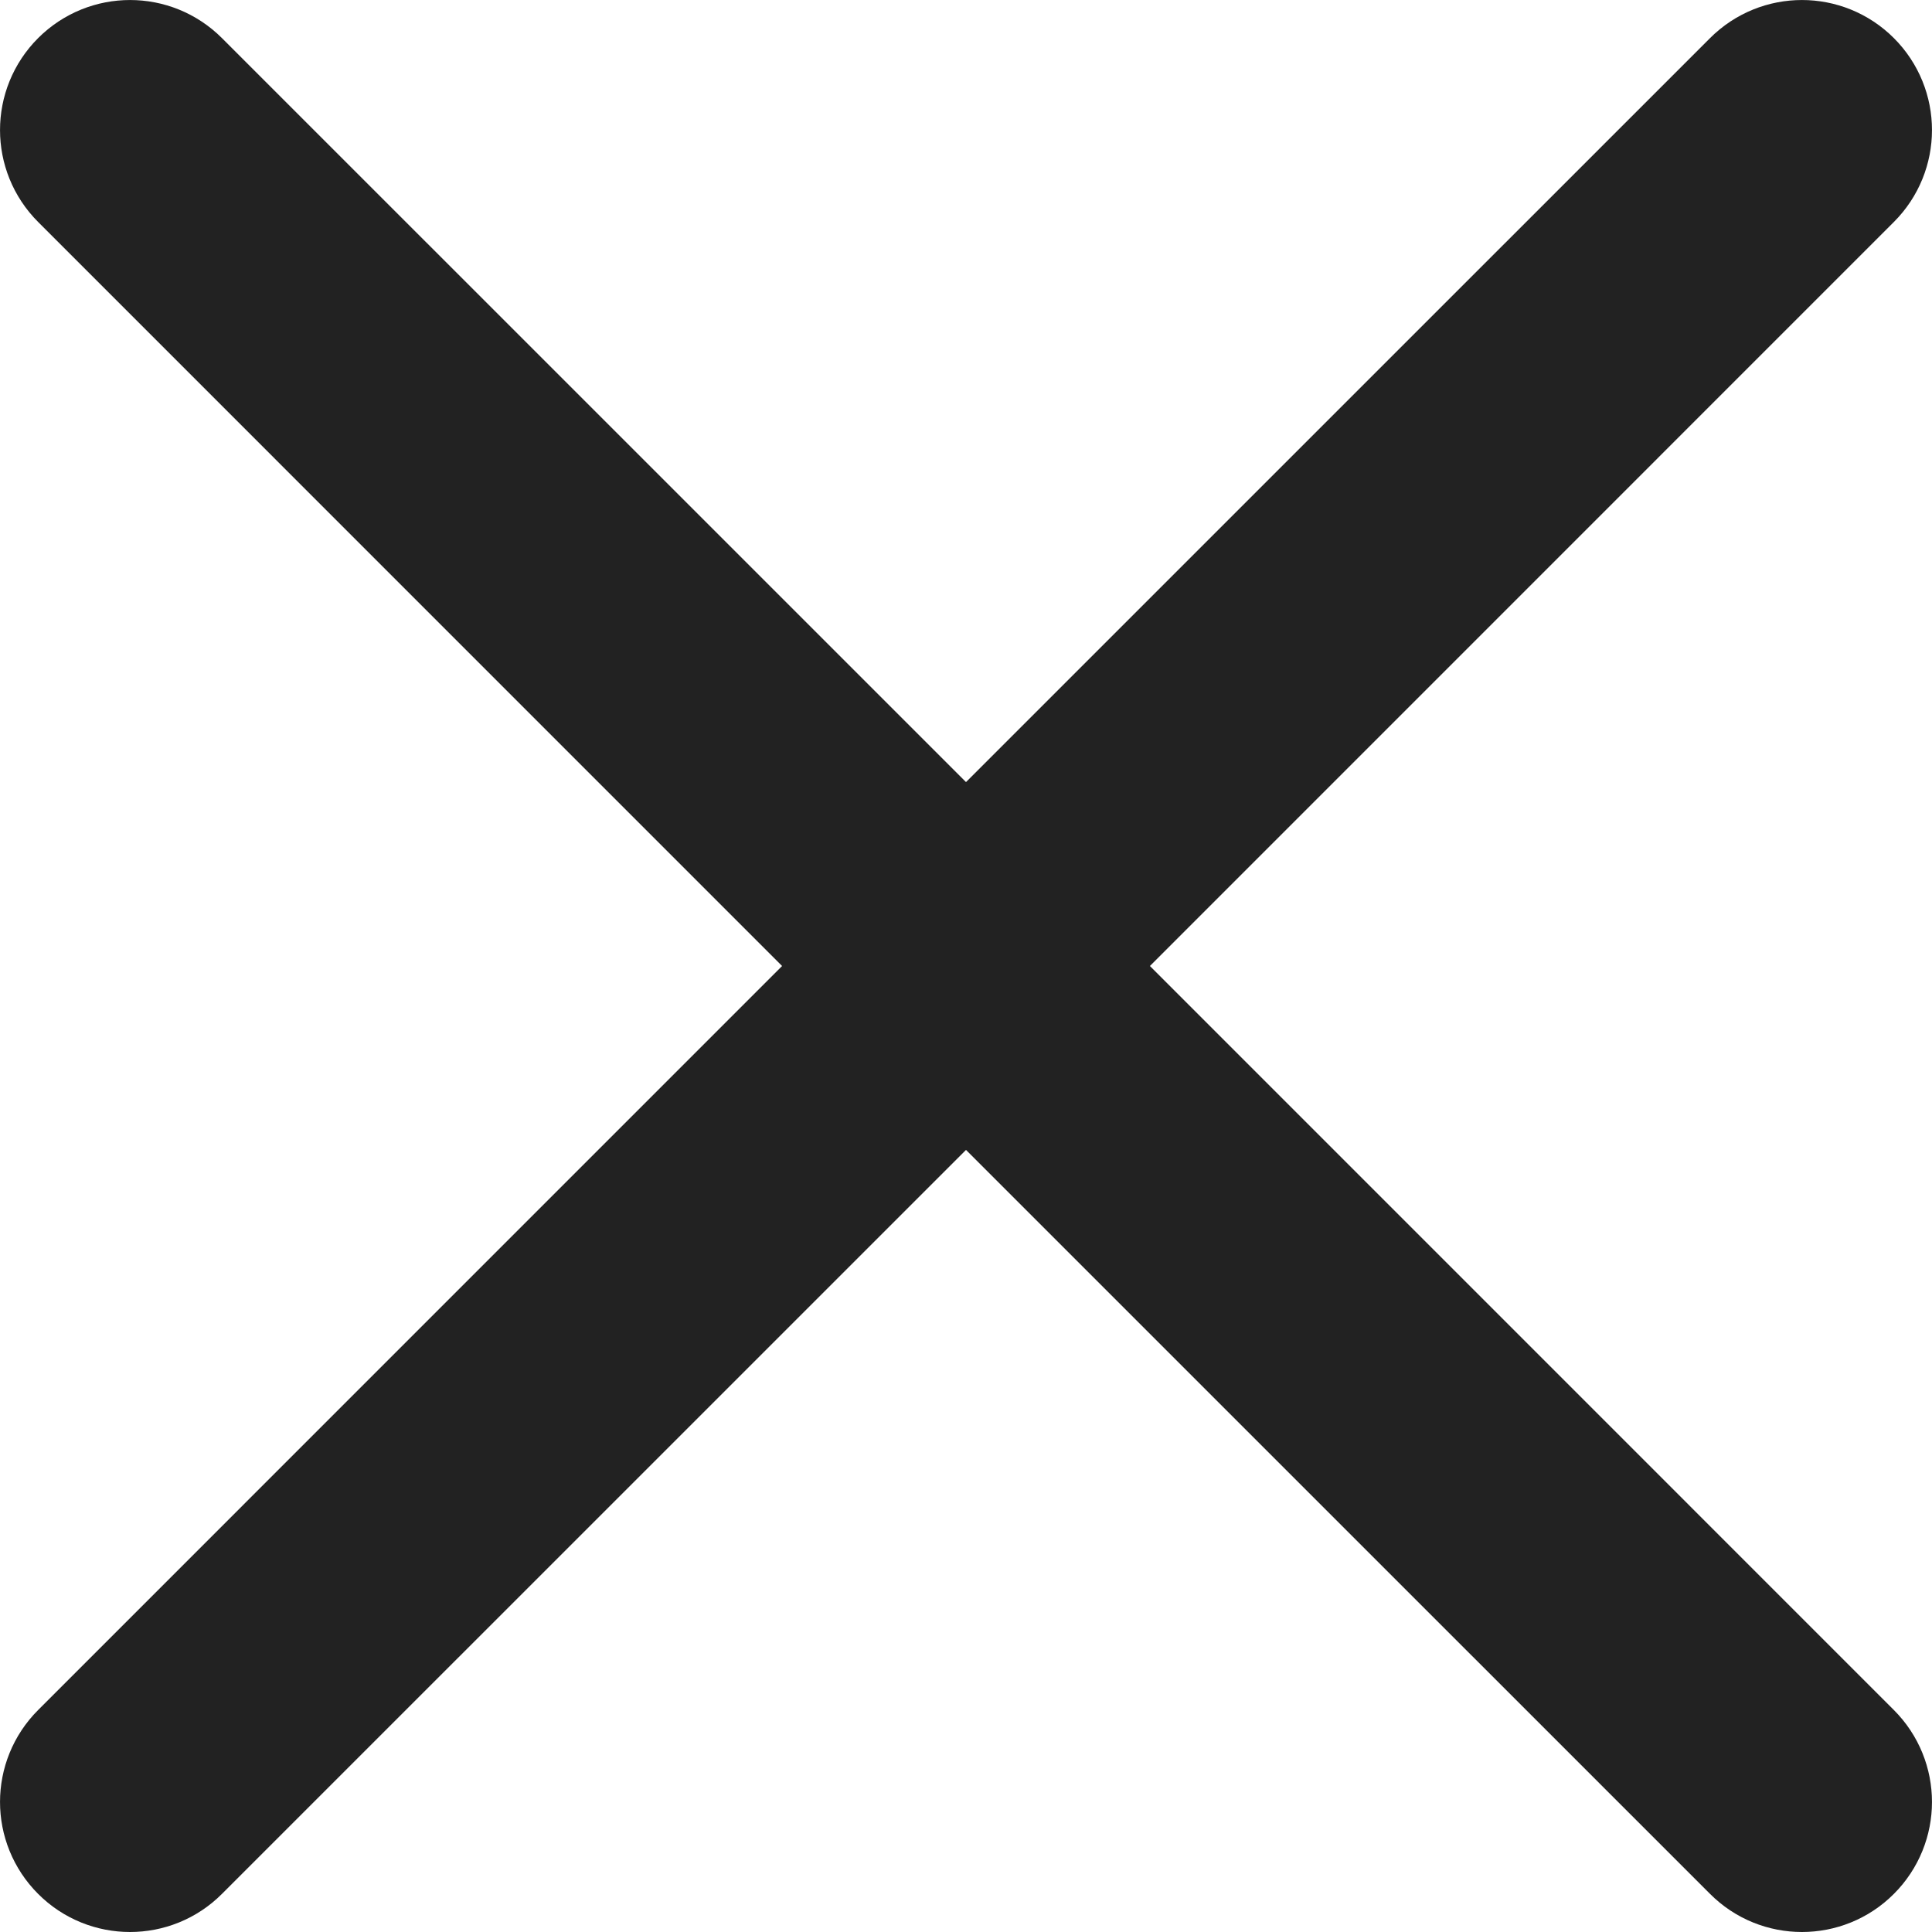
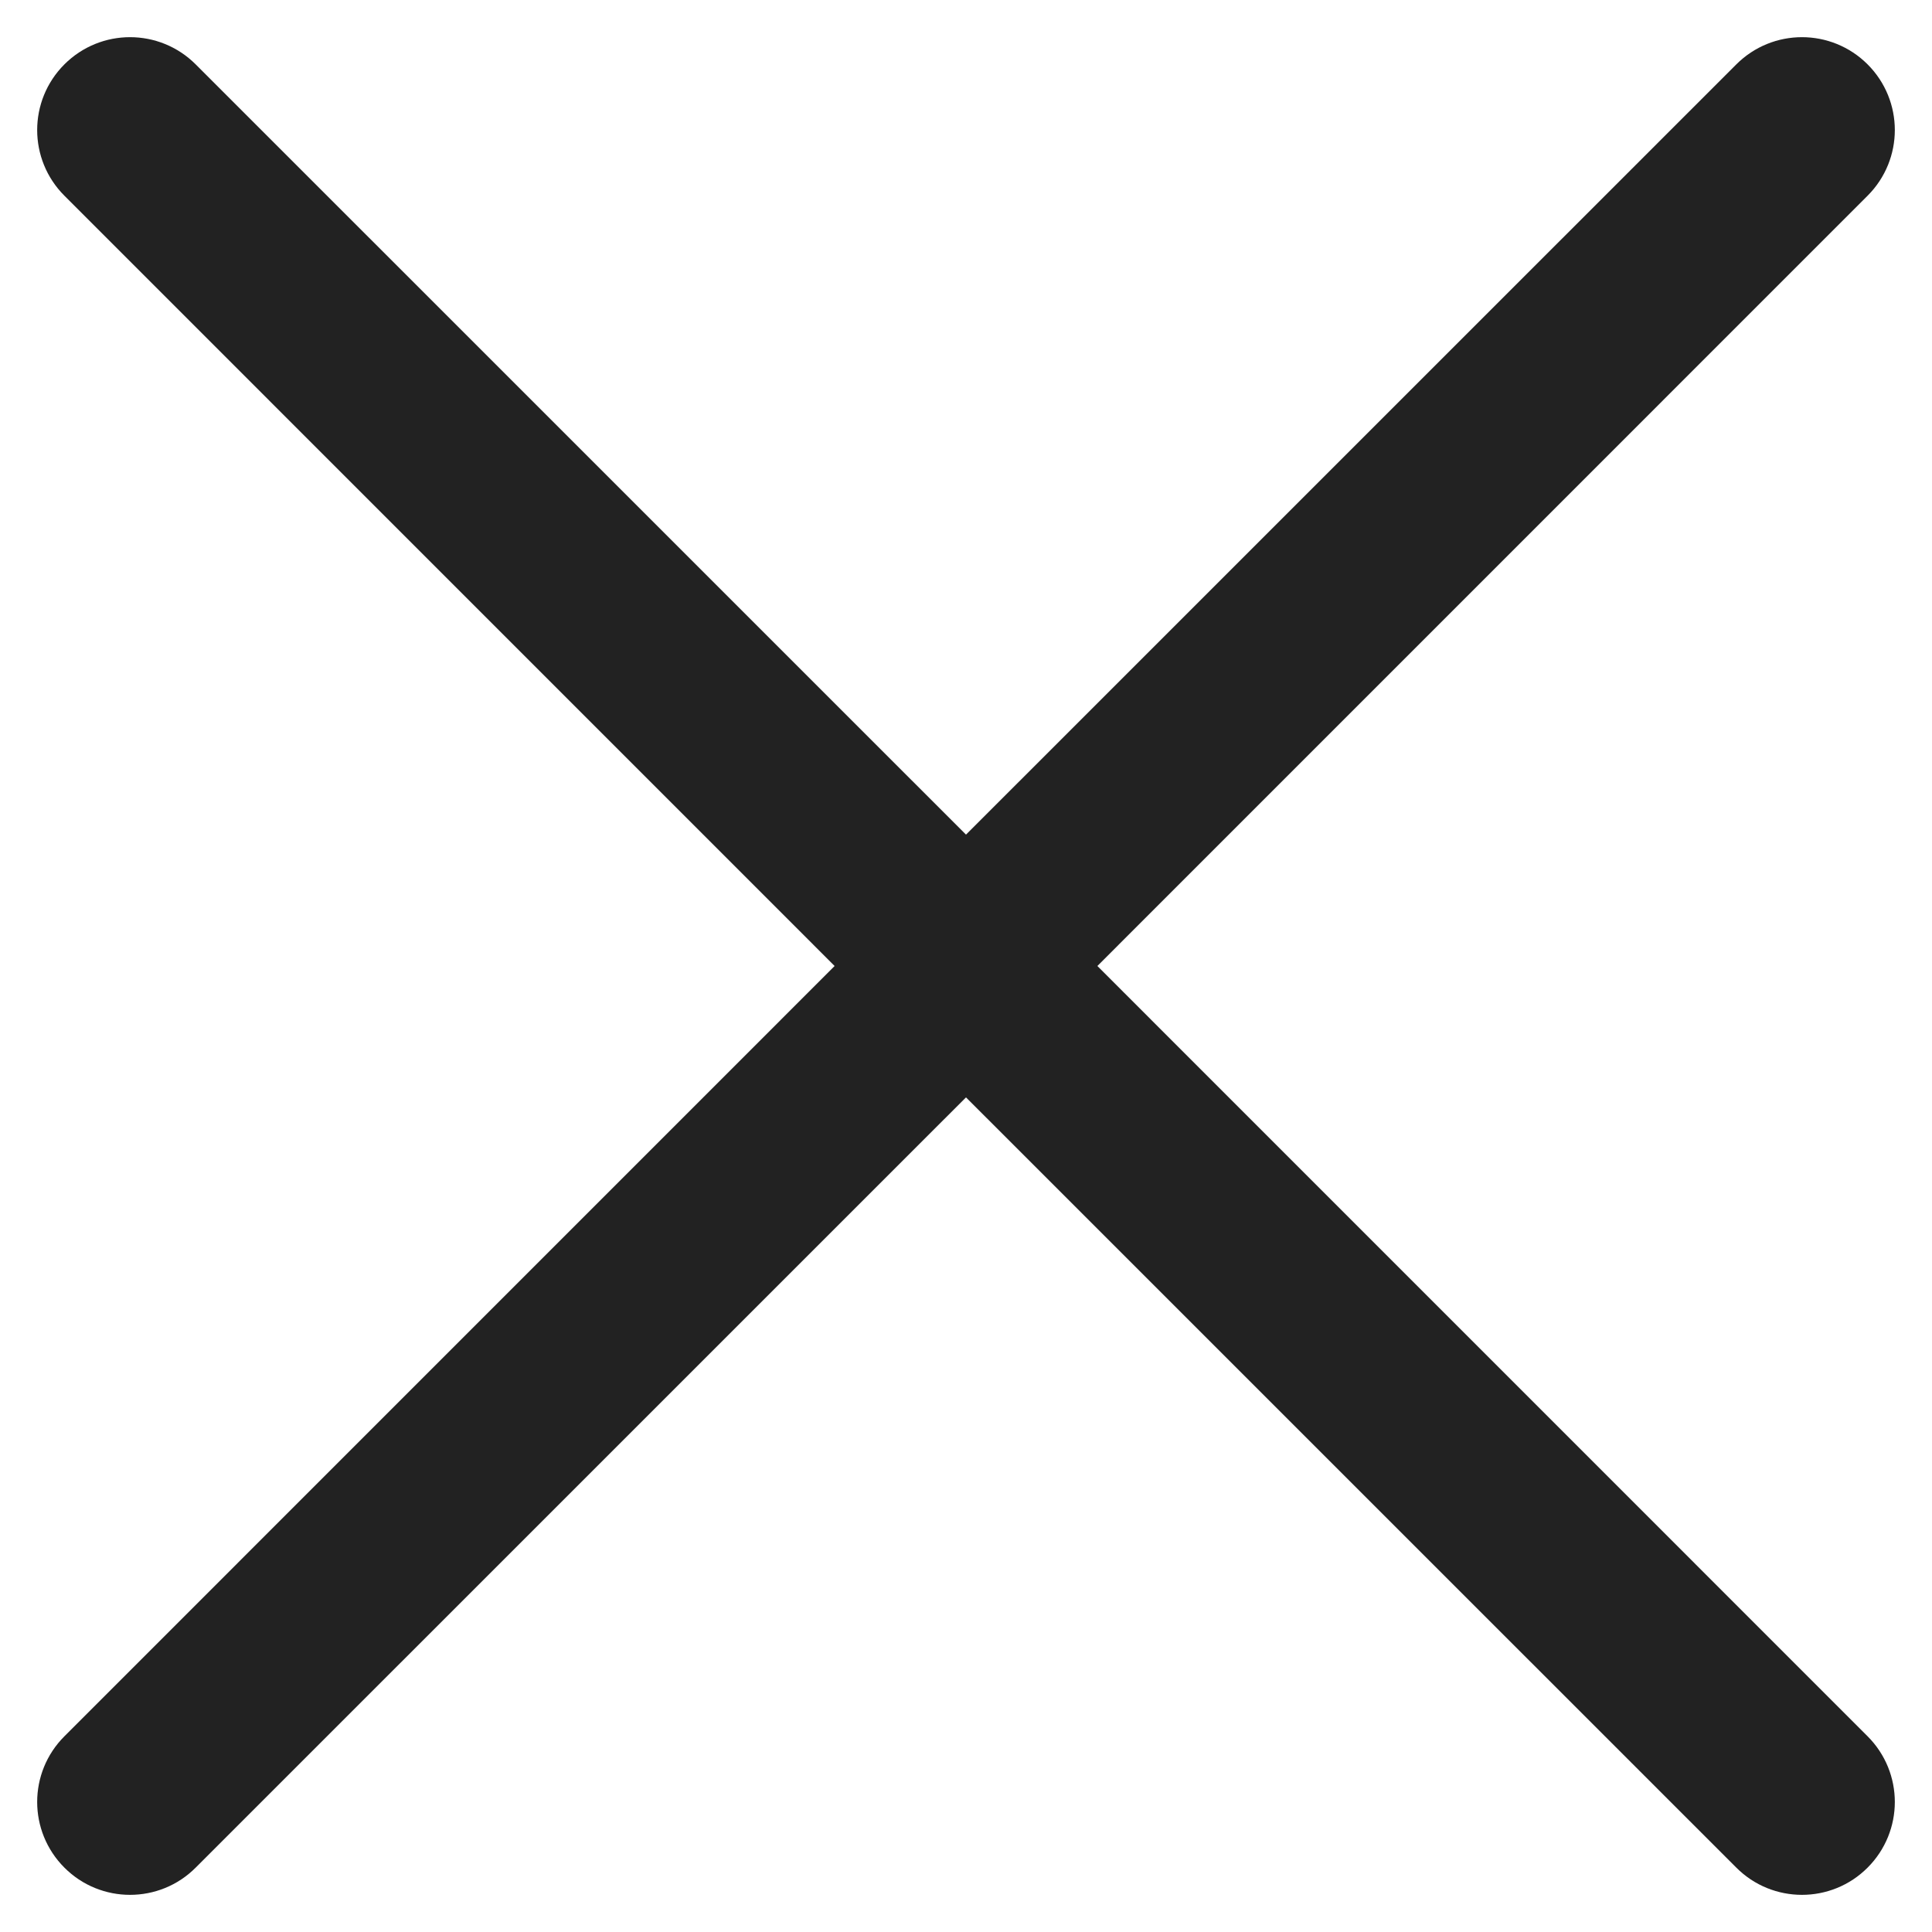
<svg xmlns="http://www.w3.org/2000/svg" width="26px" height="26px" viewBox="0 0 26 26" version="1.1">
  <defs />
  <g id="Page-1" stroke="none" stroke-width="1" fill="none" fill-rule="evenodd">
-     <g id="x" transform="translate(1, 1)" stroke="#222222" stroke-width="2" fill="#222222" fill-rule="nonzero">
+     <g id="x_dark" transform="translate(1, 1)" stroke="#222222" fill-rule="nonzero" fill="#222222">
      <path d="M13.061,12 L23.78,1.28 C24.073,0.987 24.073,0.513 23.78,0.22 C23.487,-0.073 23.013,-0.073 22.72,0.22 L12,10.939 L1.28,0.22 C0.987,-0.073 0.513,-0.073 0.22,0.22 C-0.073,0.513 -0.073,0.987 0.22,1.28 L10.939,12 L0.22,22.72 C-0.073,23.013 -0.073,23.487 0.22,23.78 C0.366,23.927 0.558,24 0.75,24 C0.942,24 1.134,23.927 1.28,23.78 L12,13.061 L22.72,23.78 C22.866,23.927 23.058,24 23.25,24 C23.442,24 23.634,23.927 23.78,23.78 C24.073,23.487 24.073,23.013 23.78,22.72 L13.061,12 Z" id="Shape" />
    </g>
  </g>
</svg>
